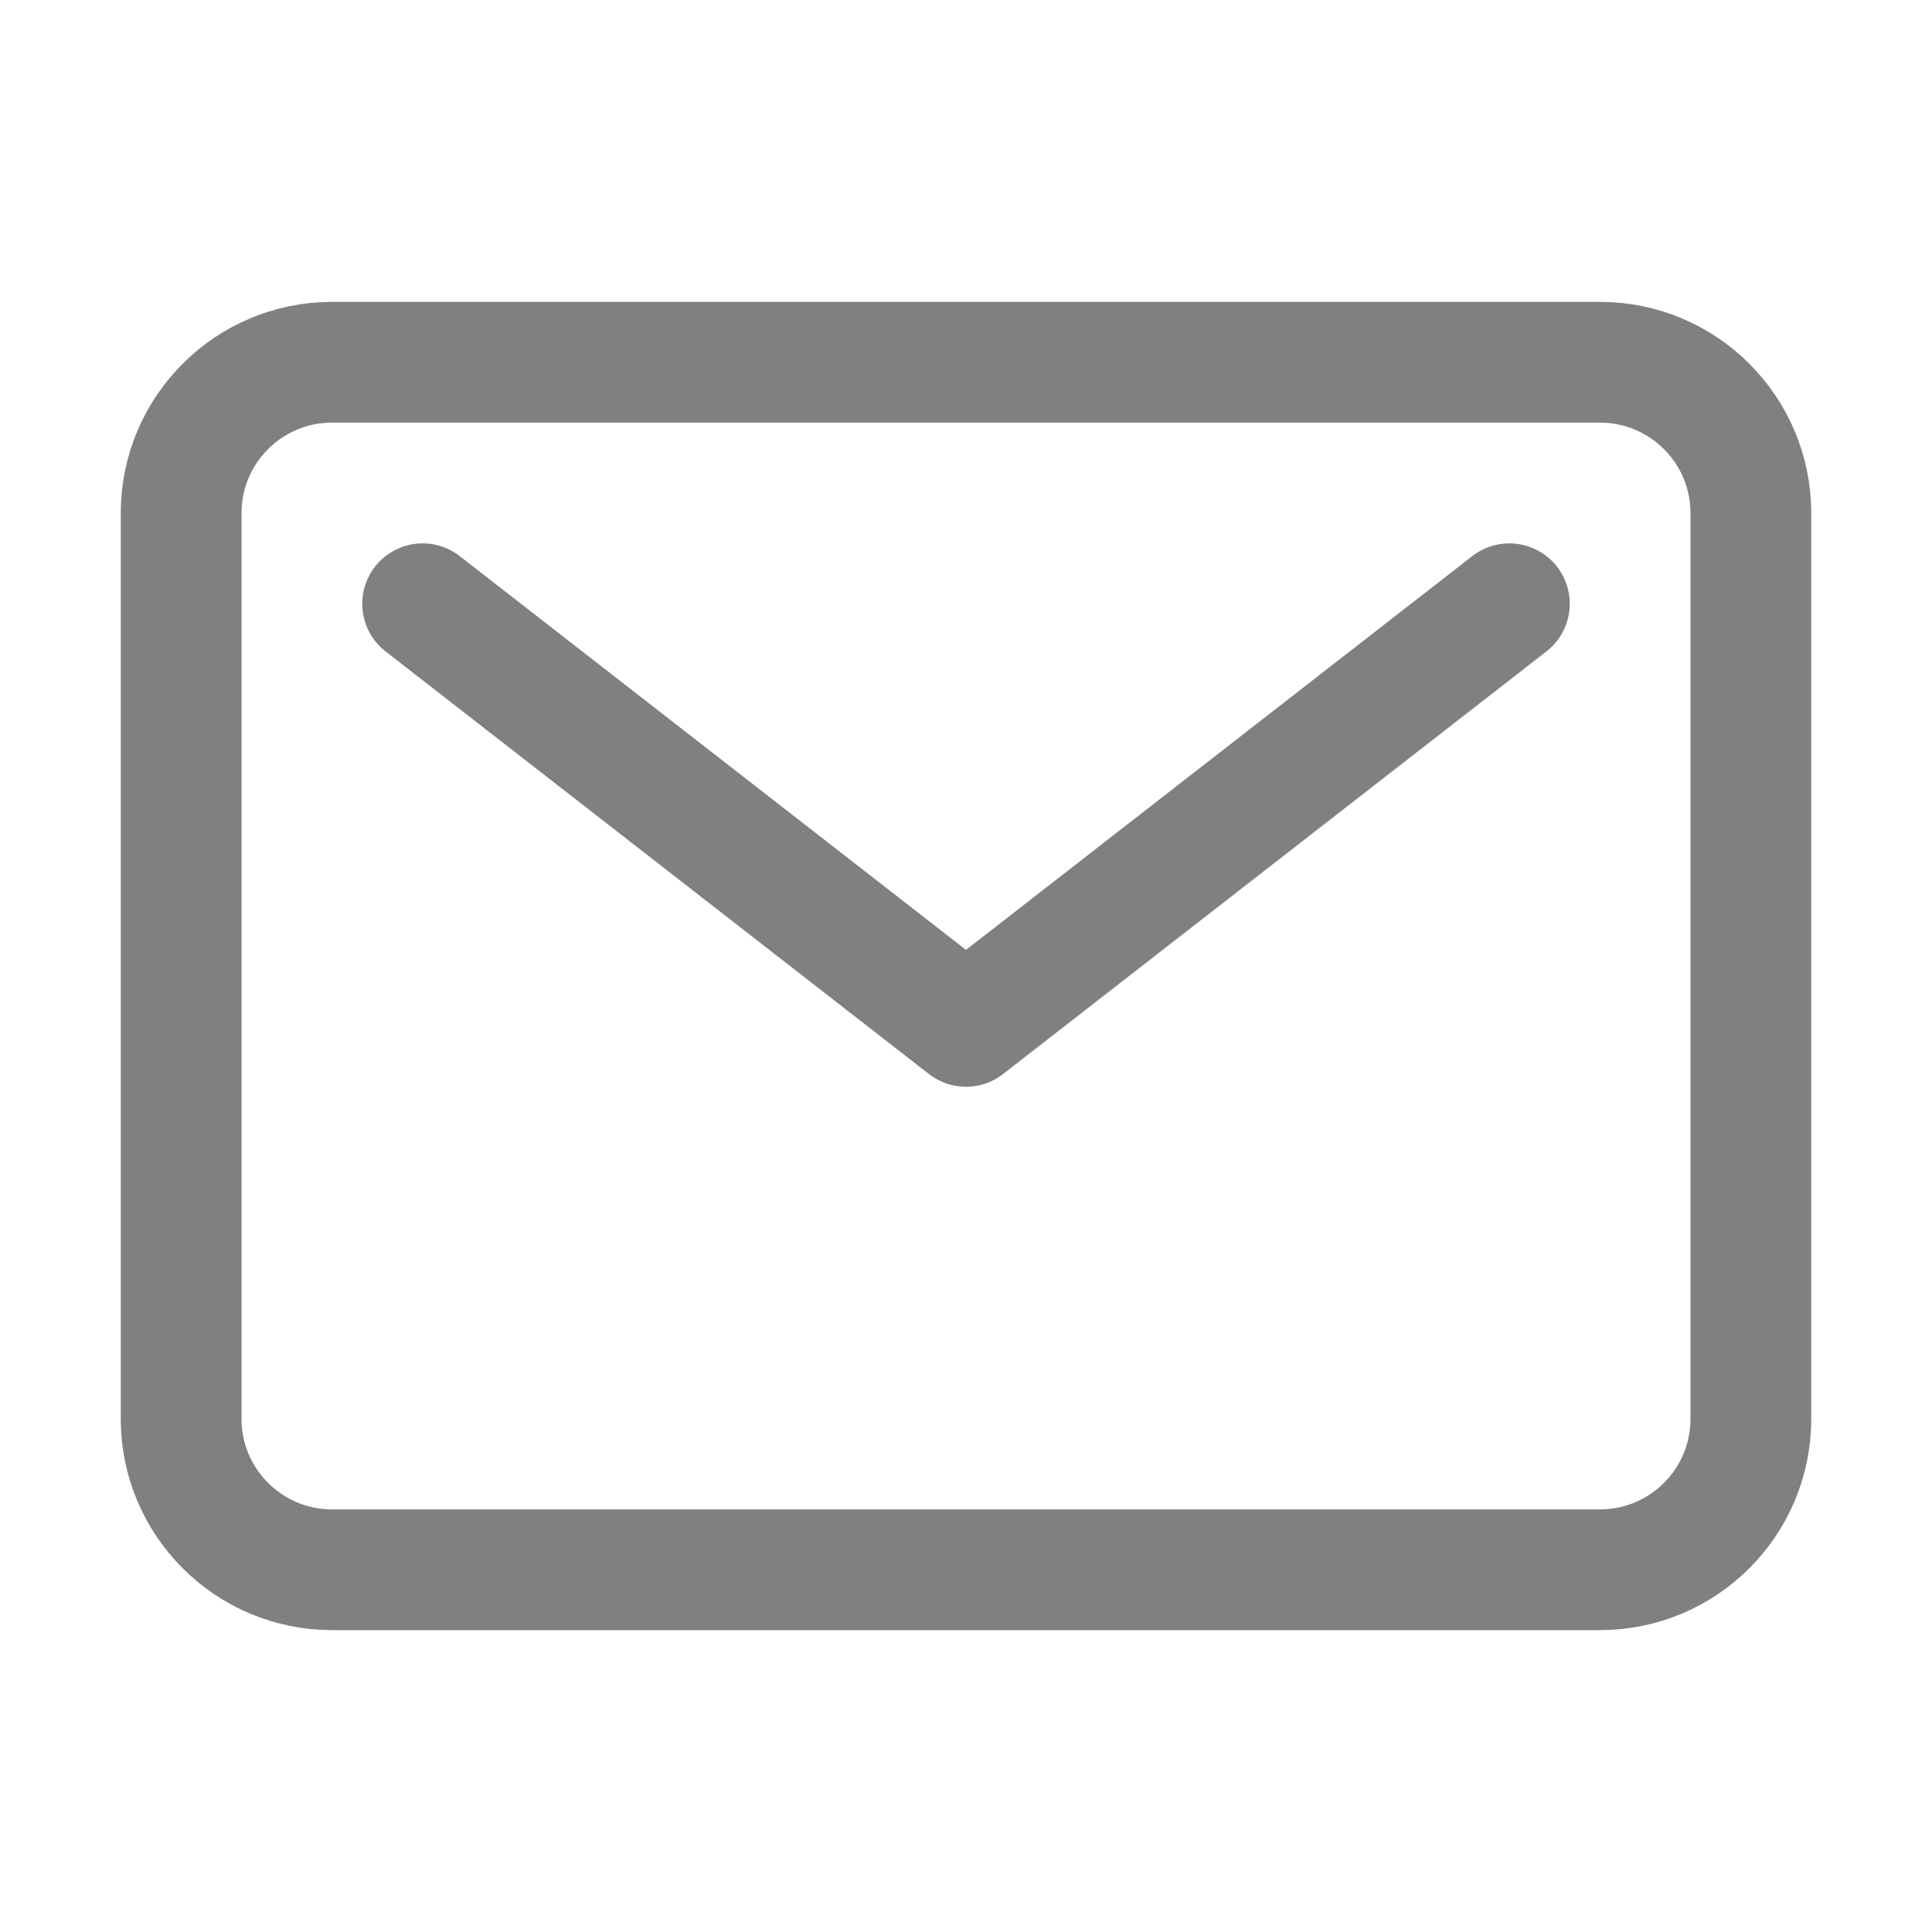
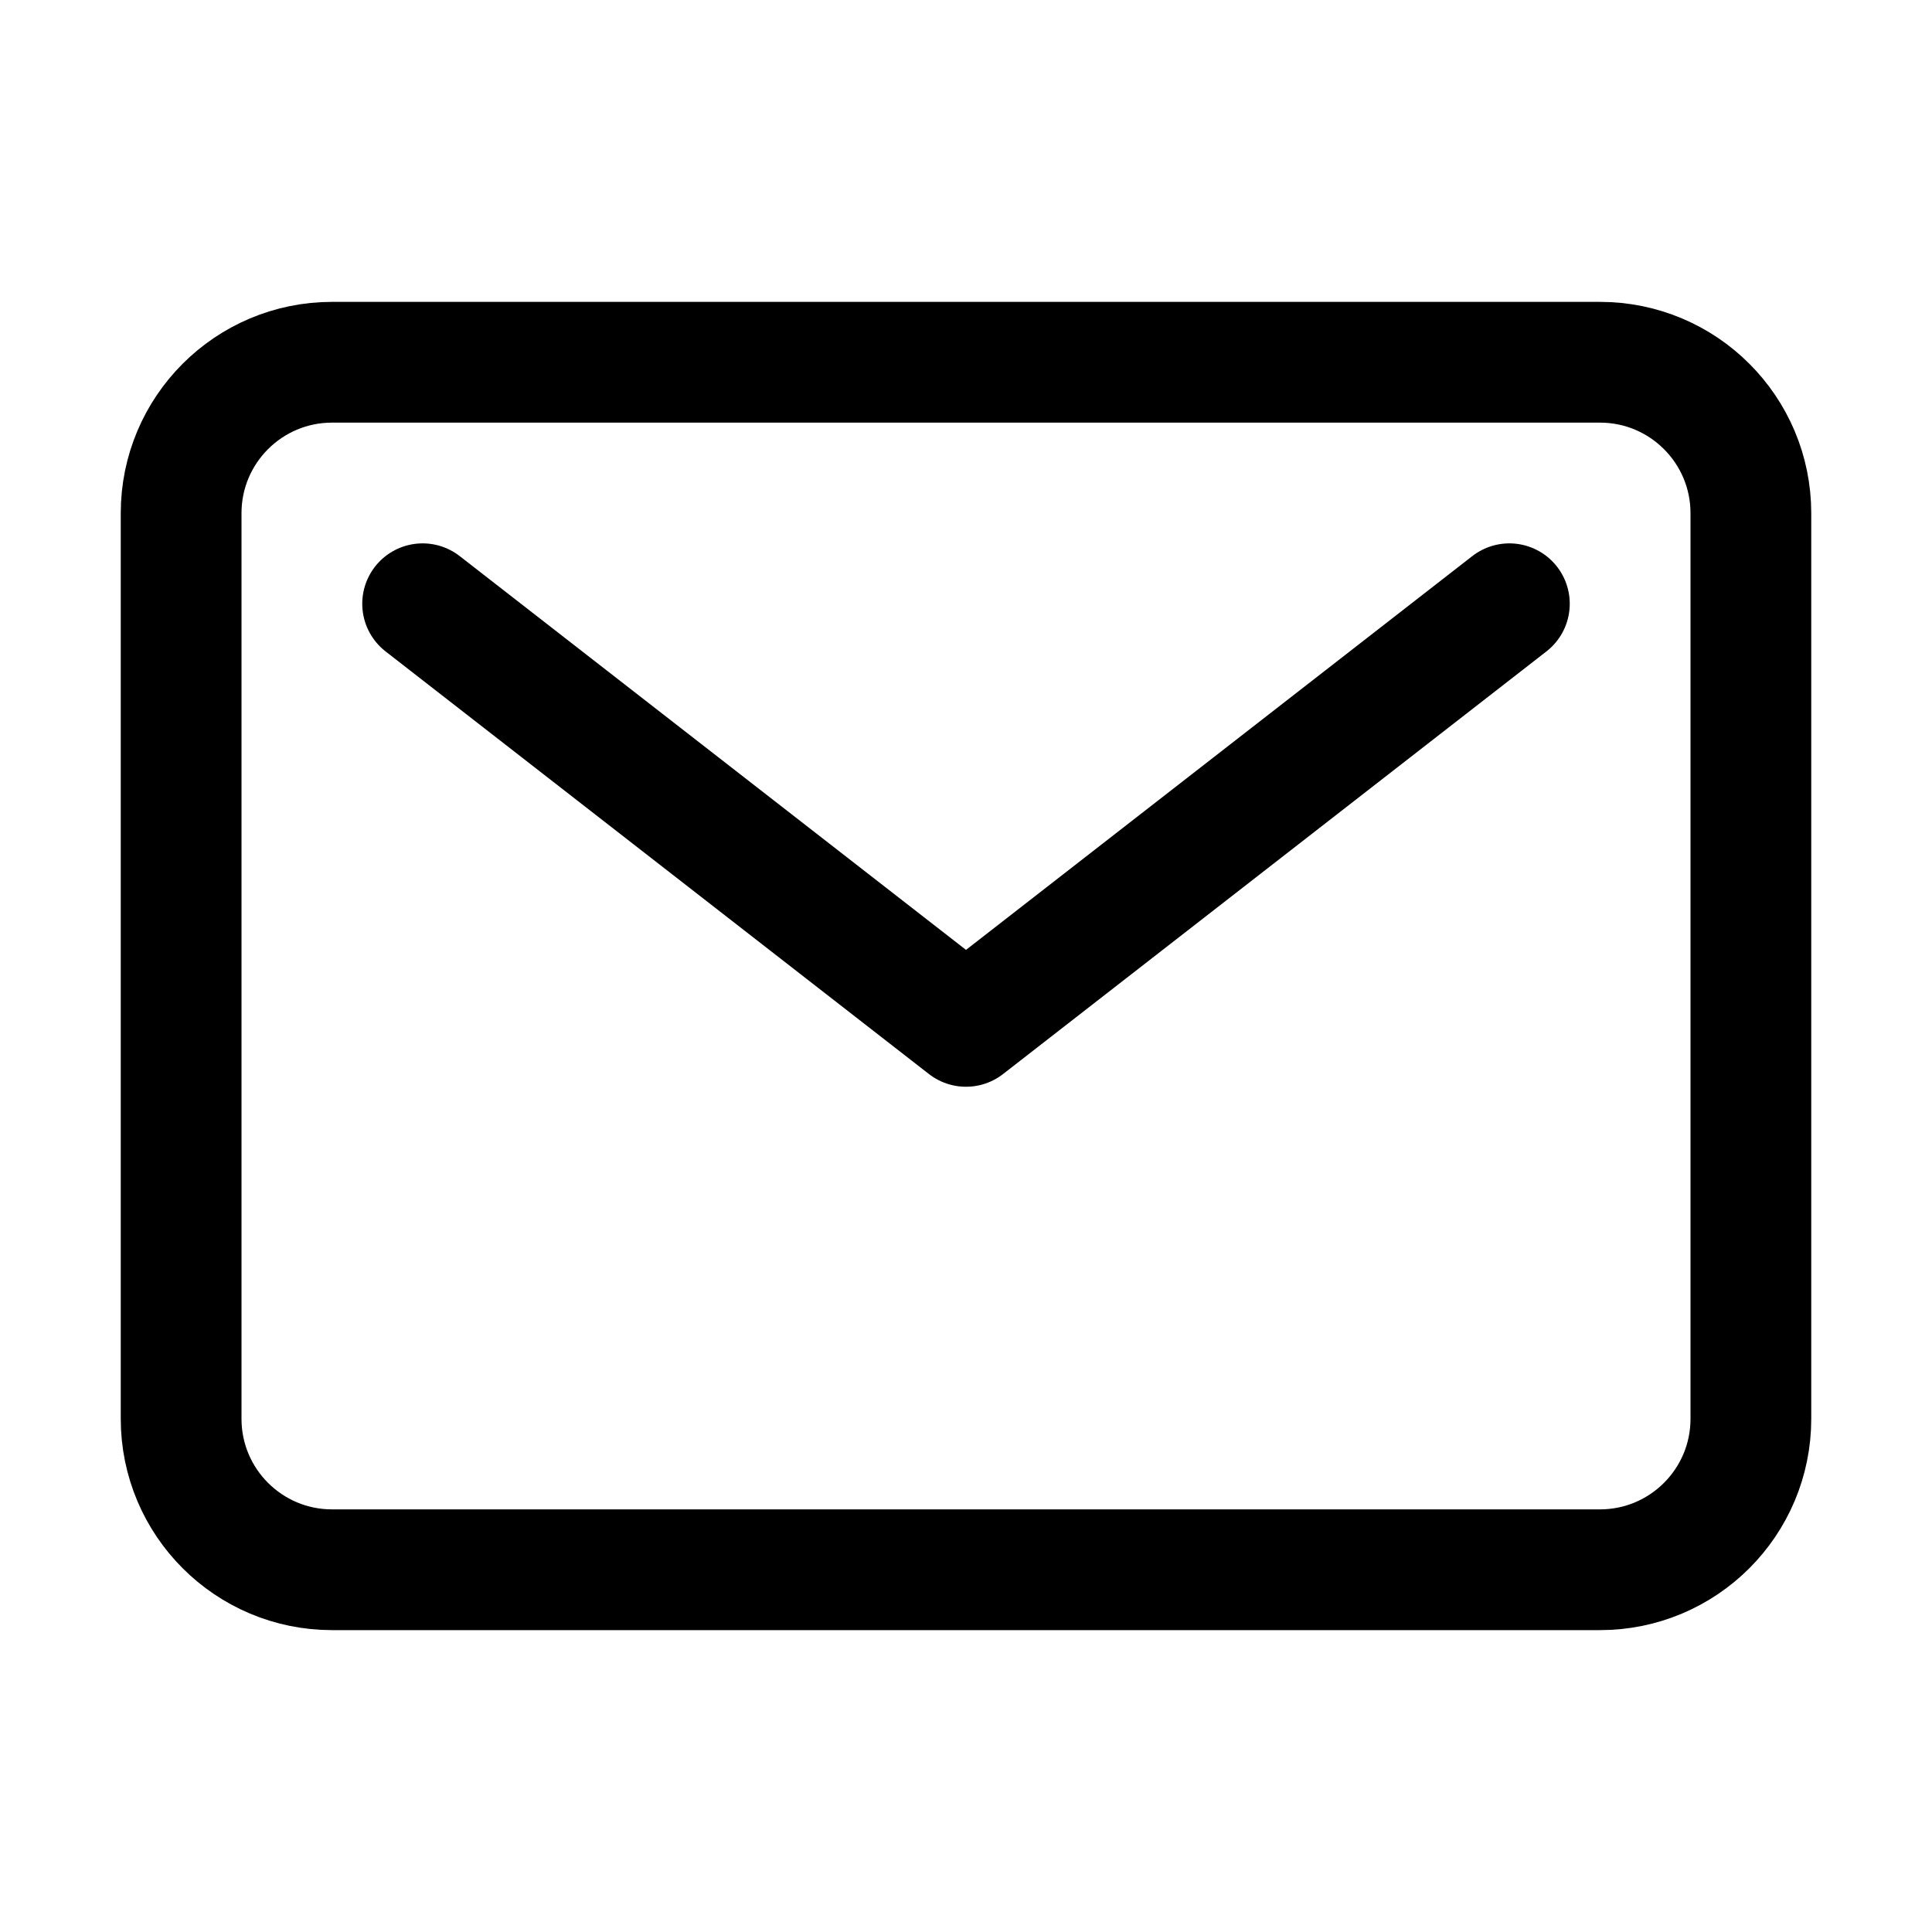
<svg xmlns="http://www.w3.org/2000/svg" width="32" height="32" viewBox="0 0 512 512">
-   <rect width="416" height="320" x="48" y="96" fill="none" stroke="#808080" stroke-linecap="round" stroke-linejoin="round" stroke-width="32" rx="40" ry="40" />
-   <path fill="none" stroke="#808080" stroke-linecap="round" stroke-linejoin="round" stroke-width="32" d="m112 160l144 112l144-112" />
+   <rect width="416" height="320" x="48" y="96" fill="none" stroke="currentColor" stroke-linecap="round" stroke-linejoin="round" stroke-width="32" rx="40" ry="40" />
+   <path fill="none" stroke="currentColor" stroke-linecap="round" stroke-linejoin="round" stroke-width="32" d="m112 160l144 112l144-112" />
</svg>
